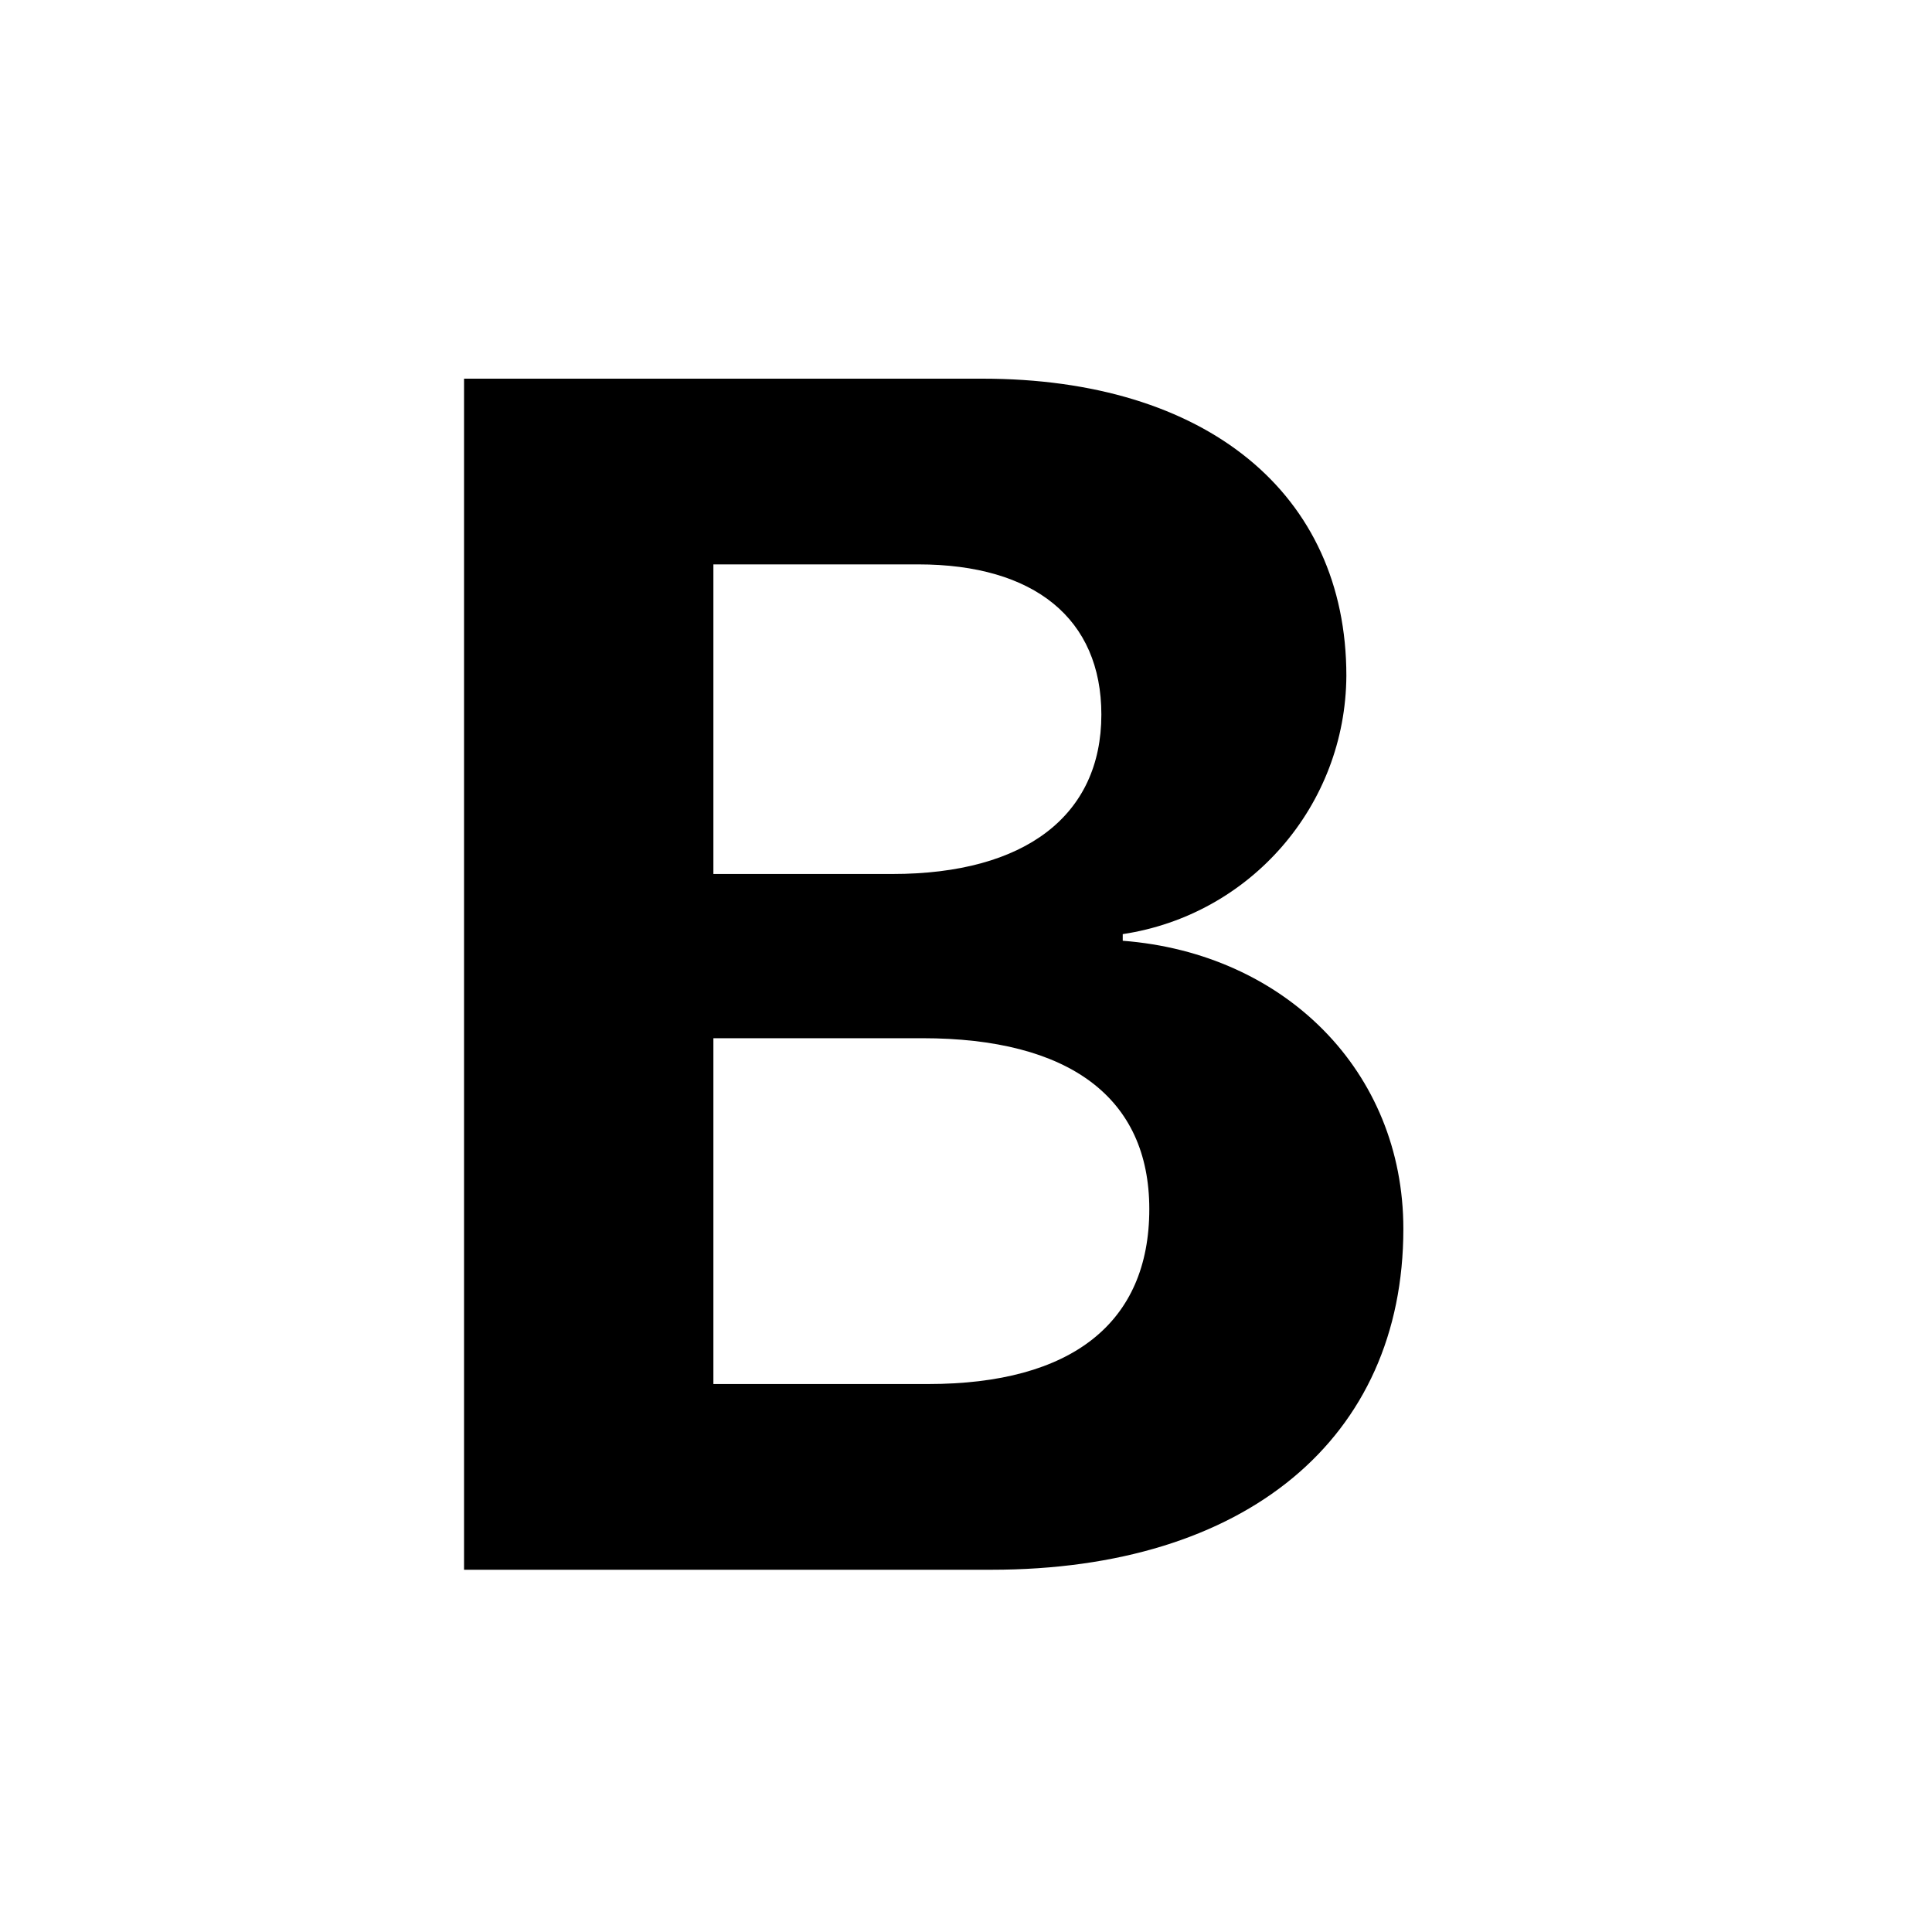
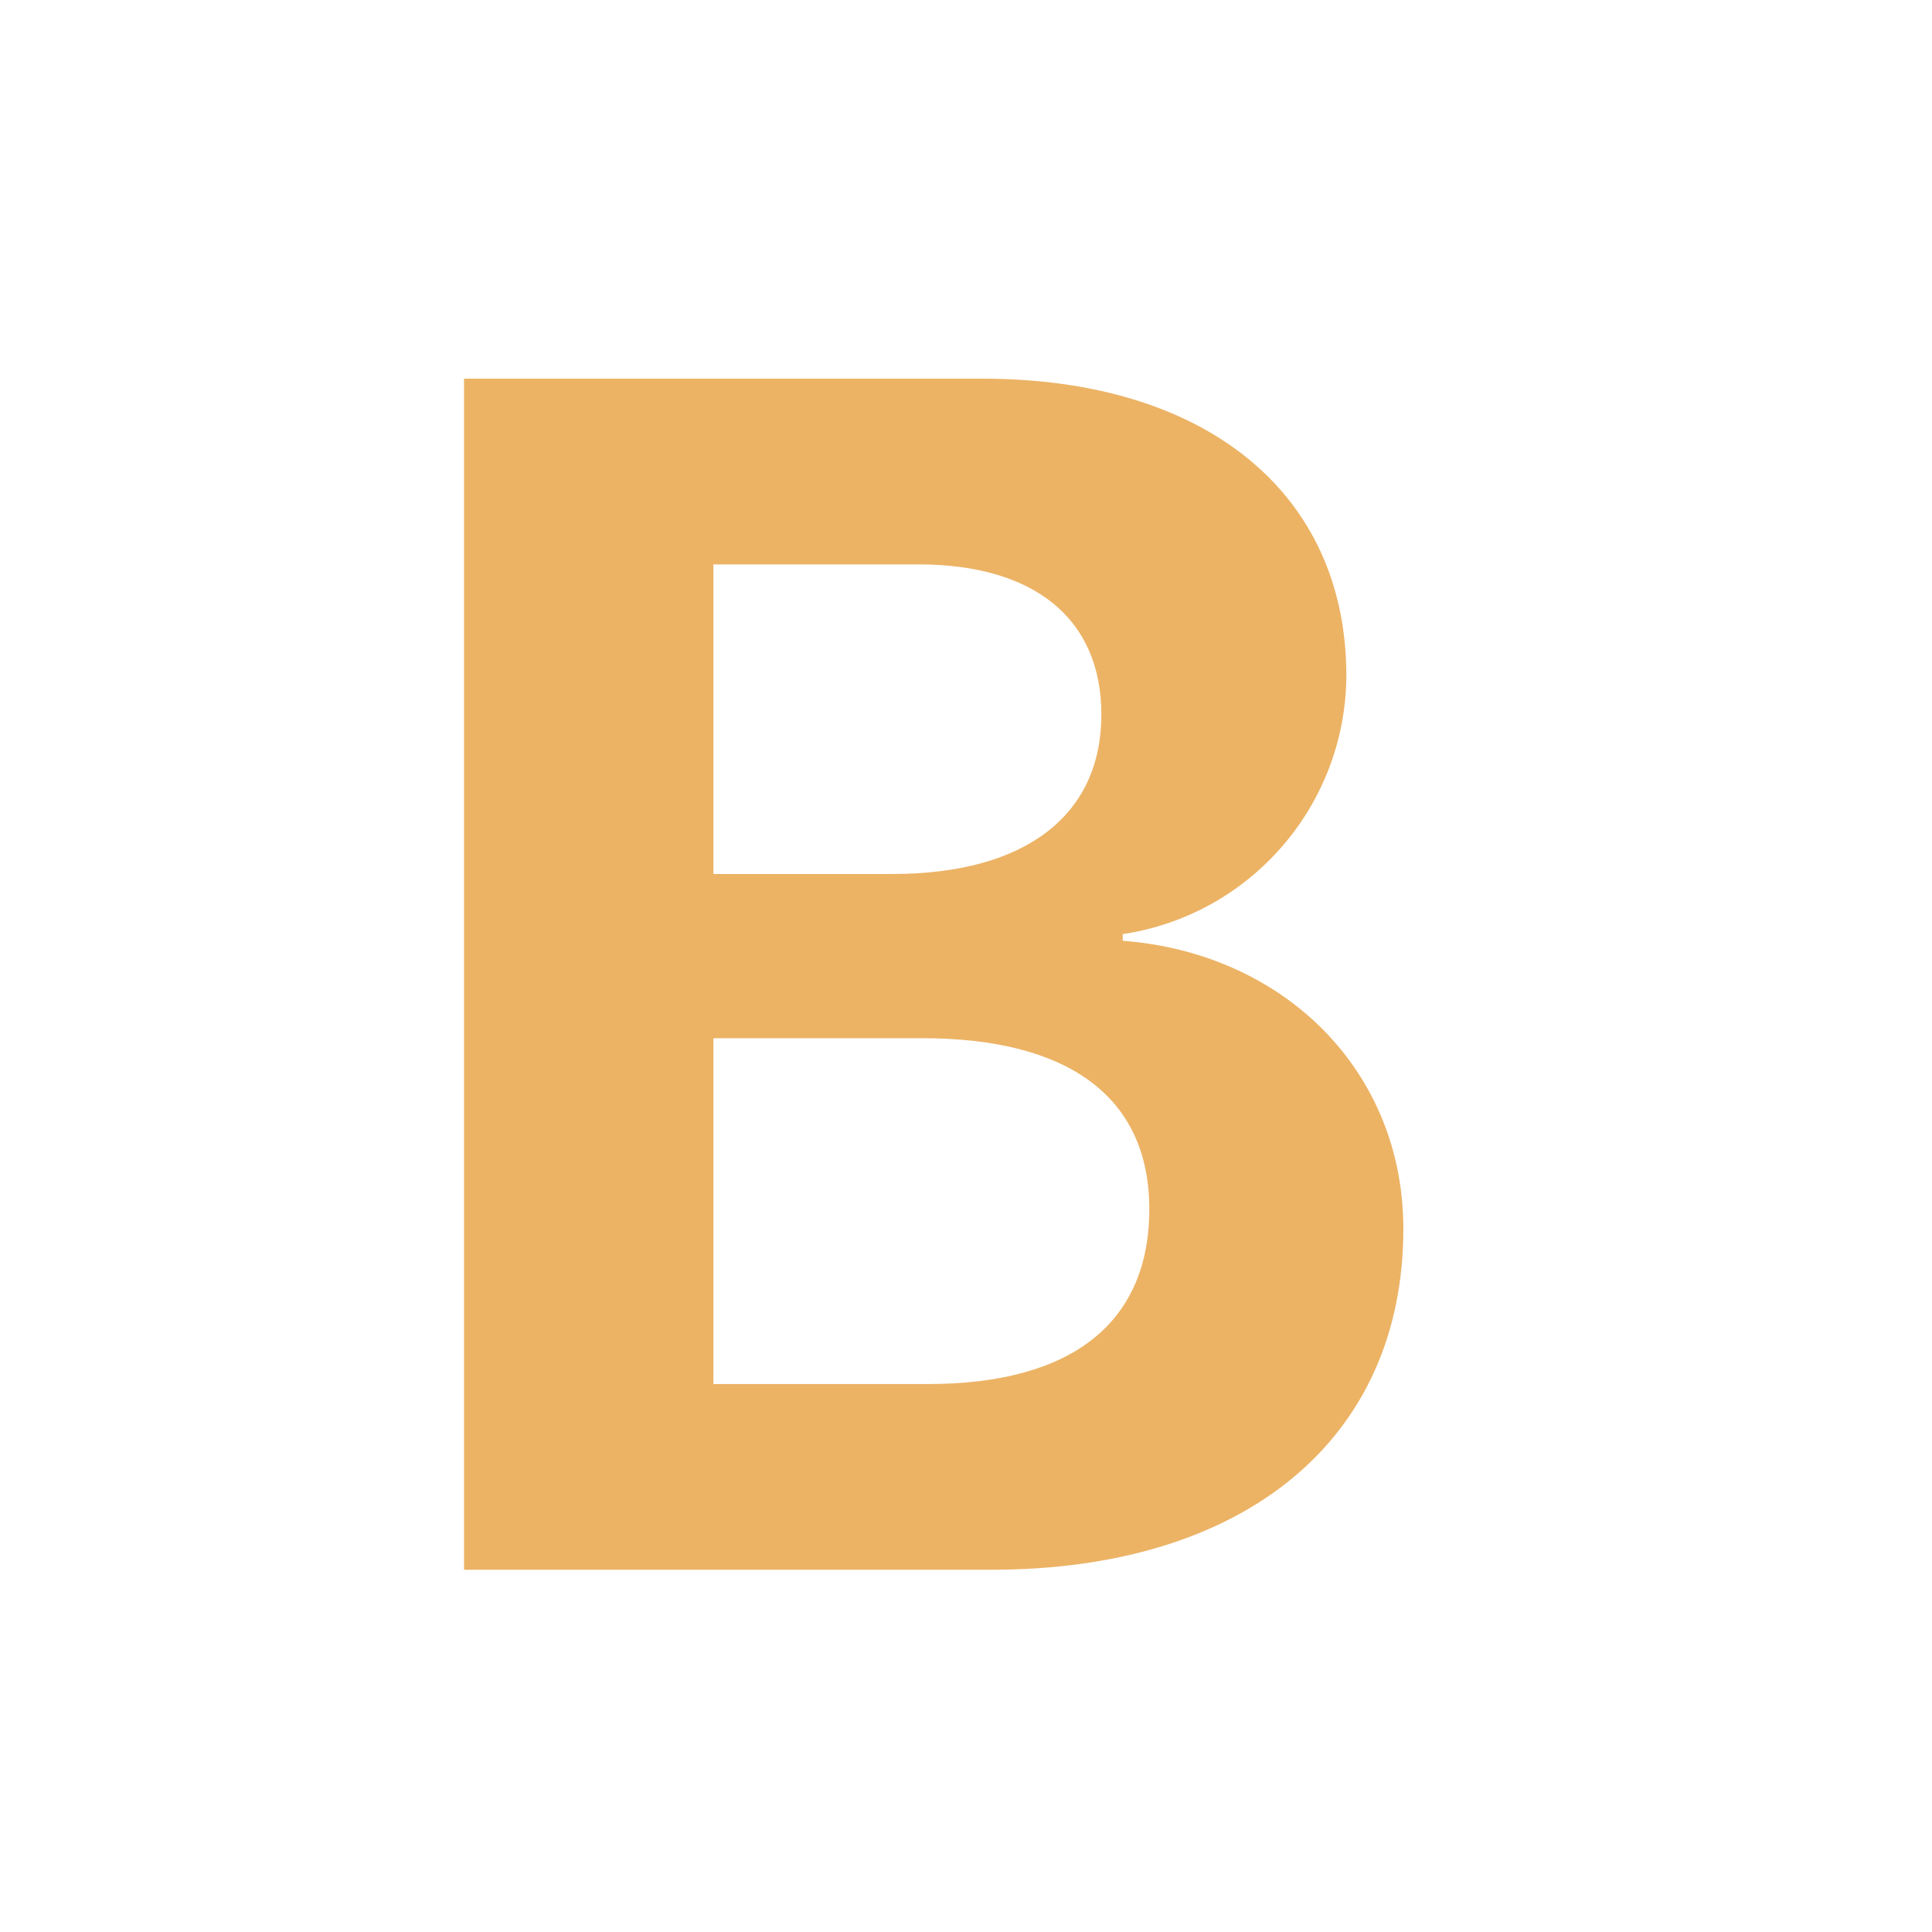
- <svg xmlns="http://www.w3.org/2000/svg" width="16" height="16" fill="currentColor" class="bi bi-type-bold" viewBox="0 0 16 16">
+ <svg xmlns="http://www.w3.org/2000/svg" width="16" height="16" fill="#ECB365" class="bi bi-type-bold" viewBox="0 0 16 16">
  <path d="M8.21 13c2.106 0 3.412-1.087 3.412-2.823 0-1.306-.984-2.283-2.324-2.386v-.055a2.176 2.176 0 0 0 1.852-2.14c0-1.51-1.162-2.46-3.014-2.46H3.843V13H8.21zM5.908 4.674h1.696c.963 0 1.517.451 1.517 1.244 0 .834-.629 1.32-1.73 1.32H5.908V4.673zm0 6.788V8.598h1.73c1.217 0 1.88.492 1.88 1.415 0 .943-.643 1.449-1.832 1.449H5.907z" />
</svg>
